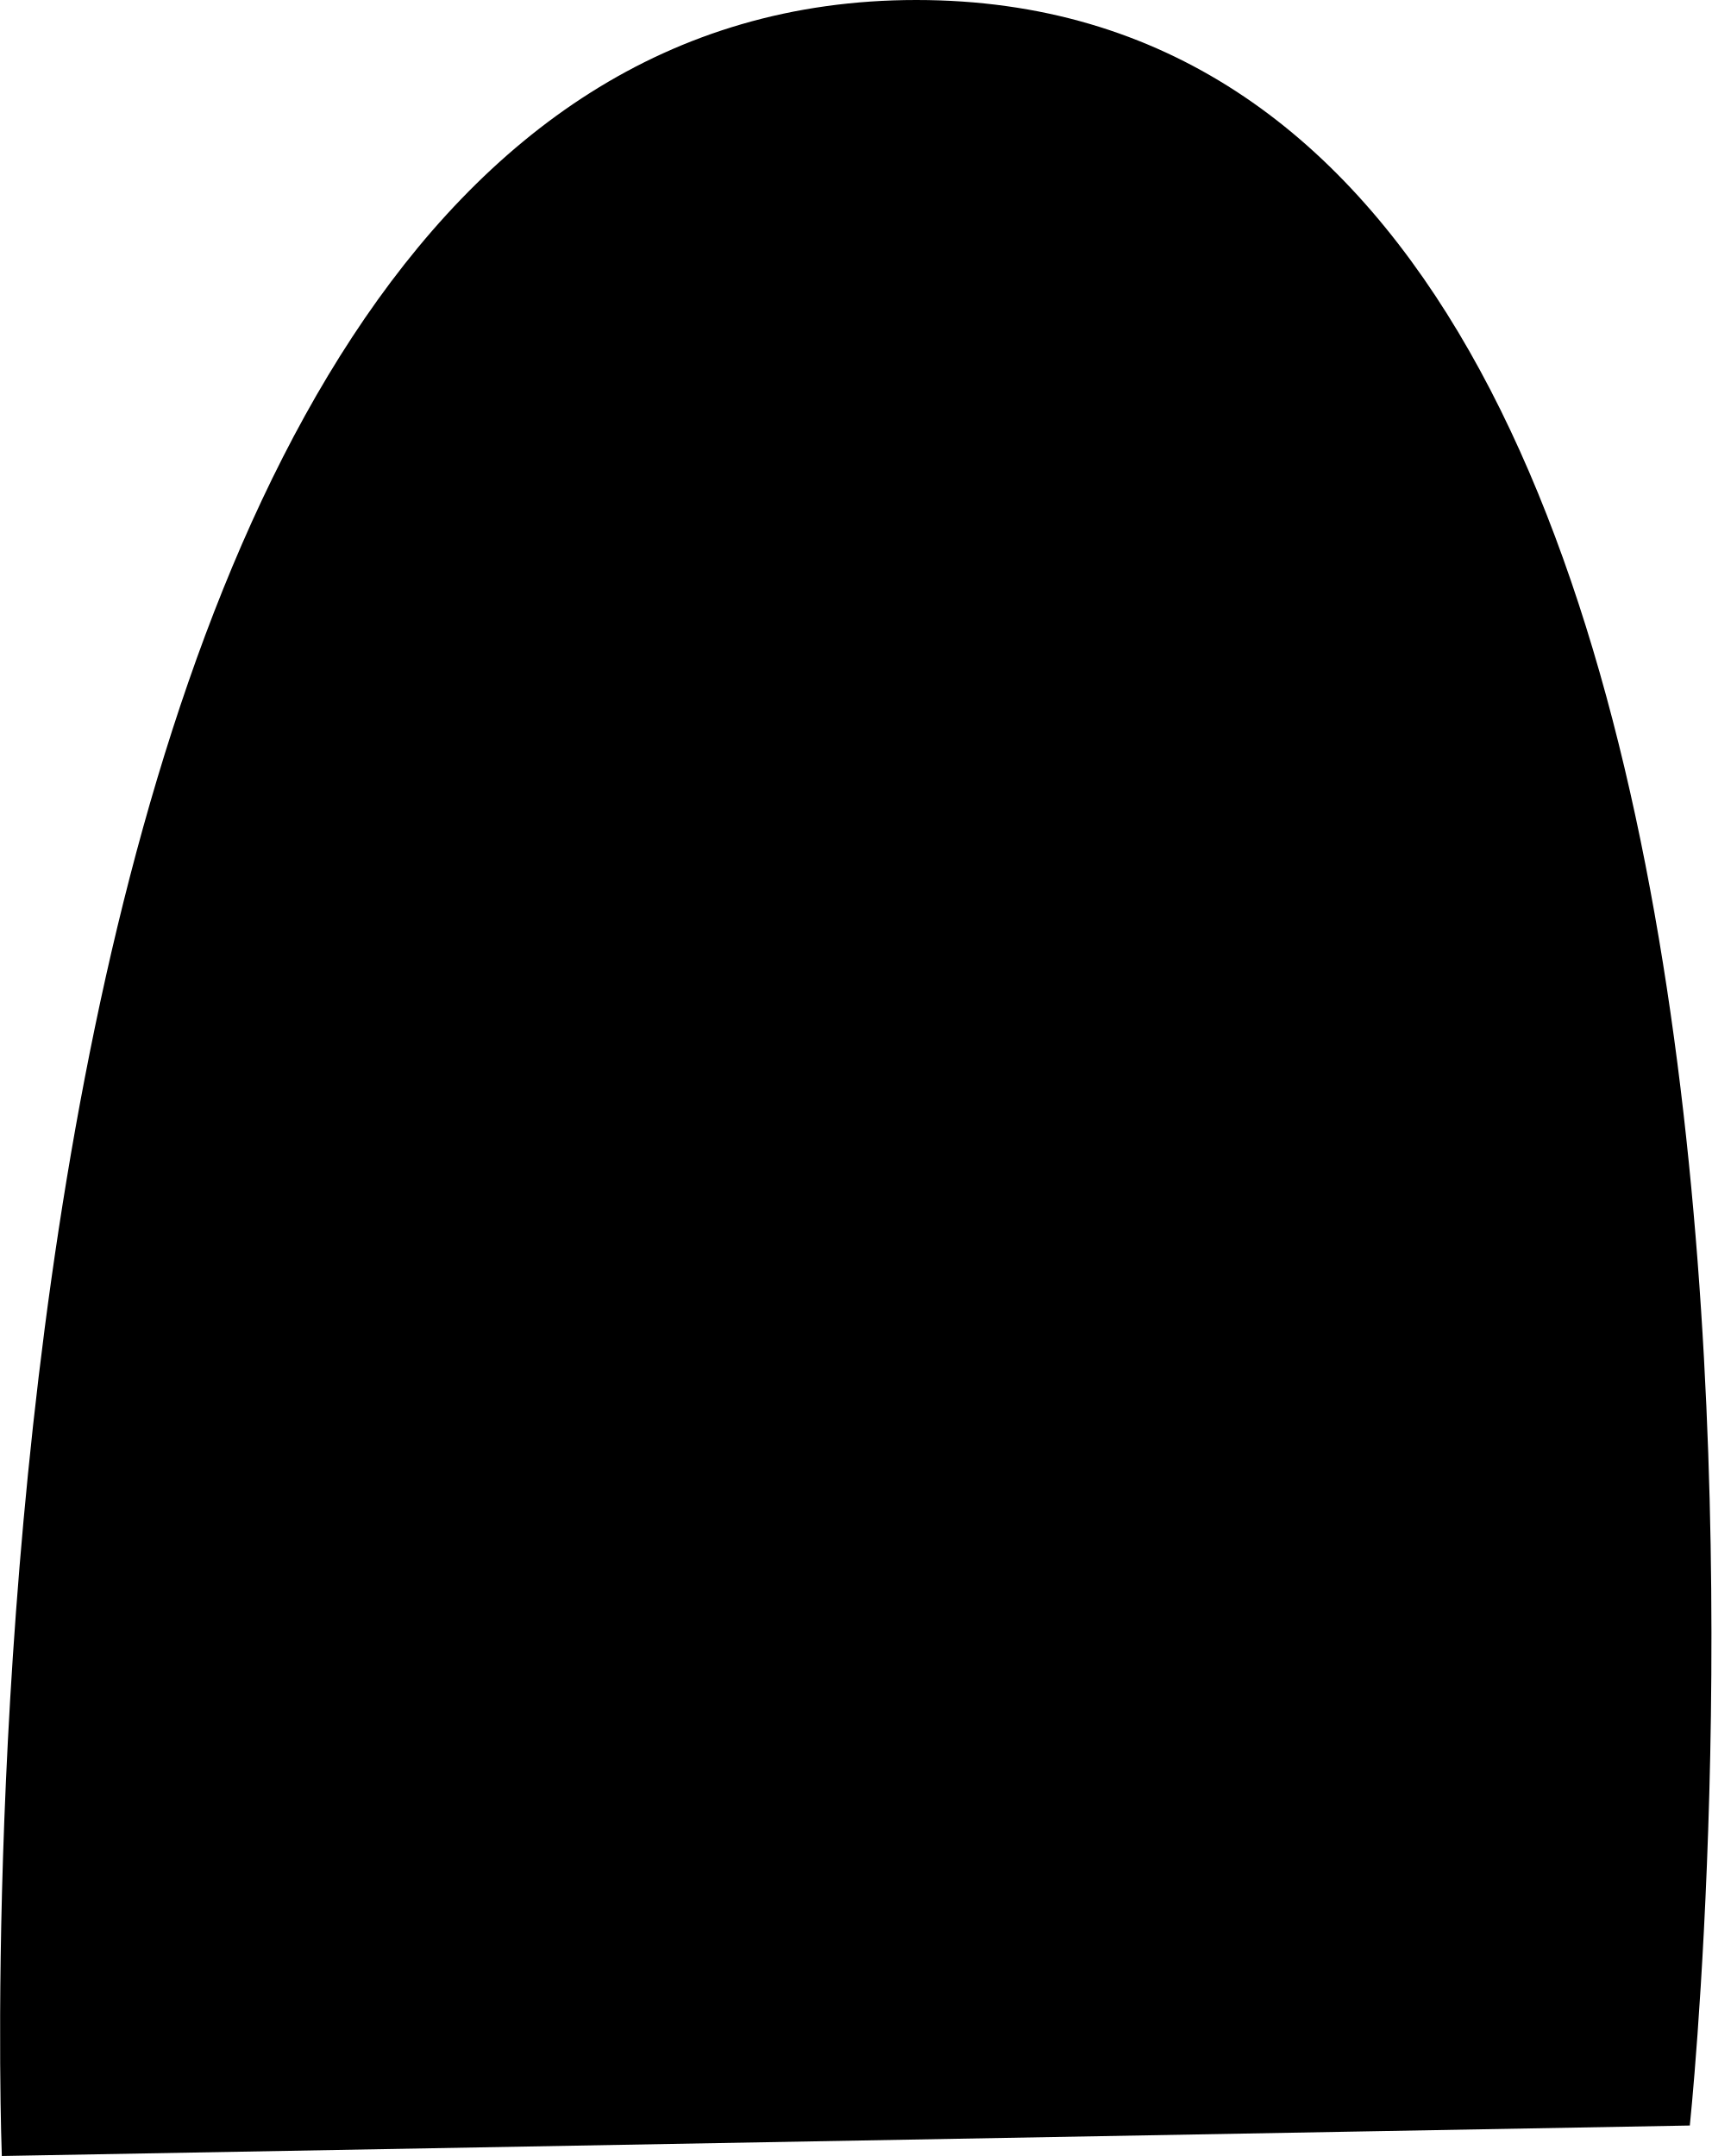
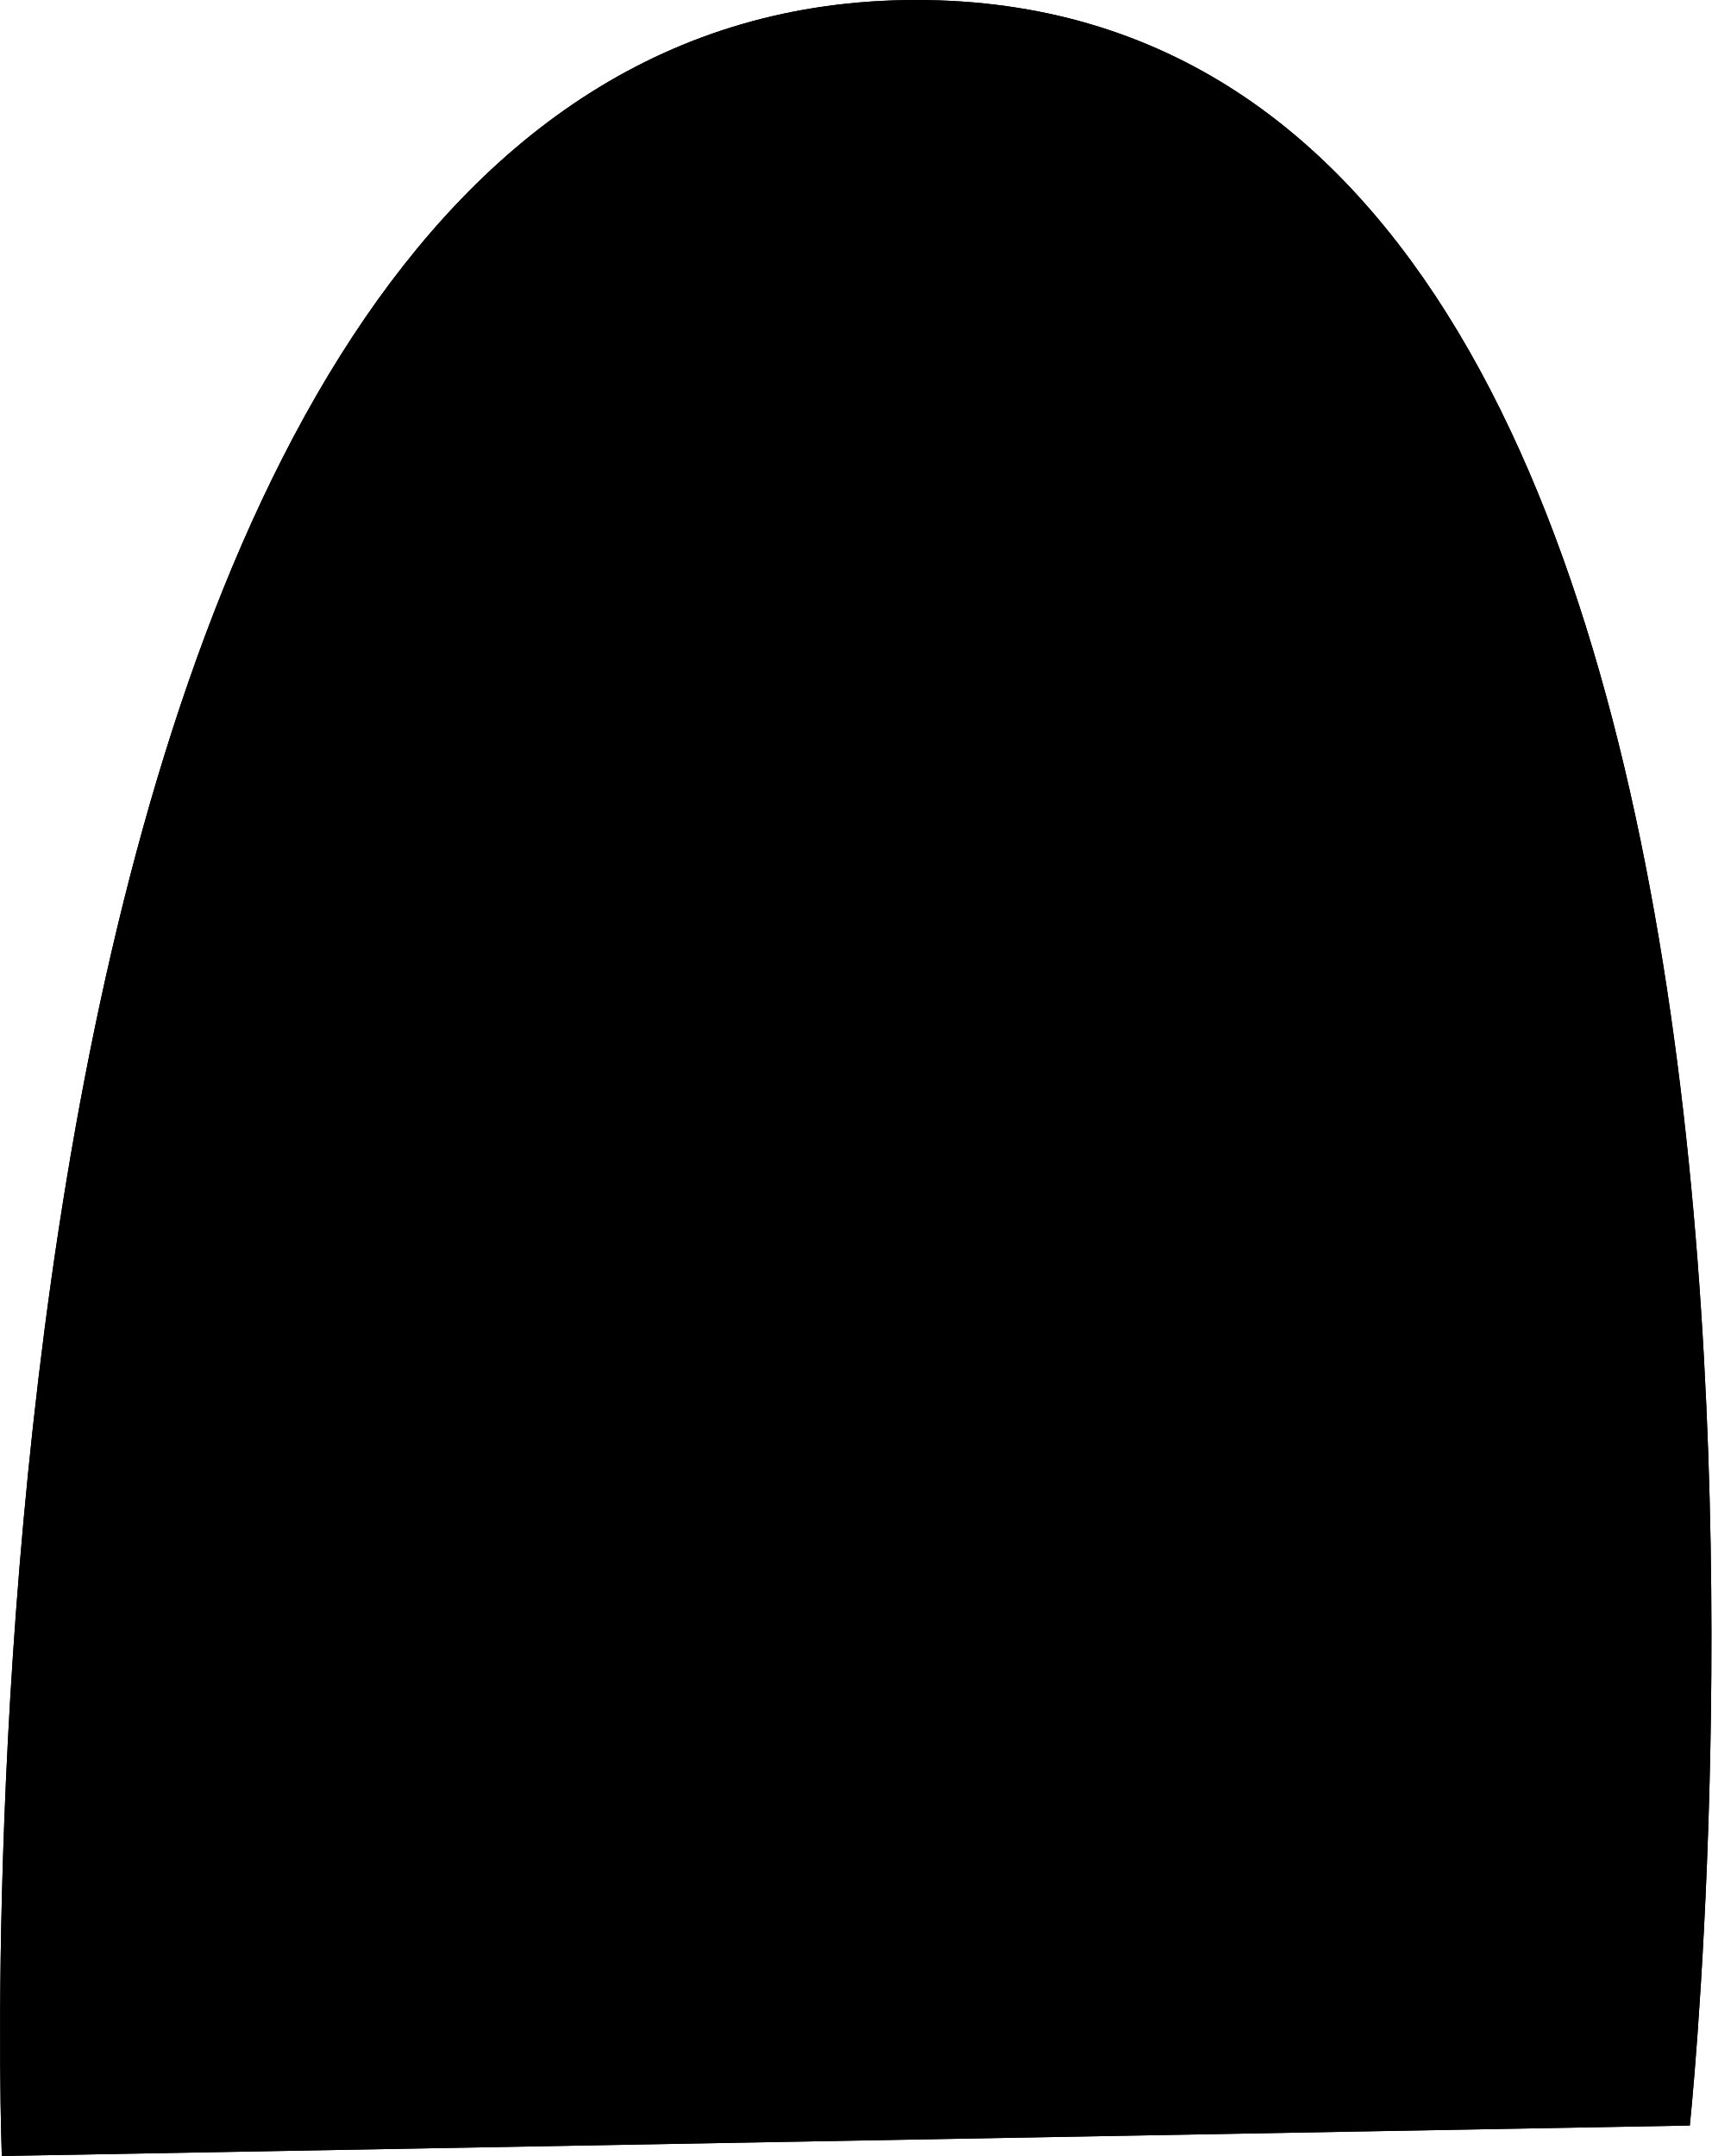
<svg xmlns="http://www.w3.org/2000/svg" id="b" viewBox="0 0 65.69 82.76">
  <g id="c">
-     <path d="M.07,82.76l64.79-1.17S73.48,0,35.17,0,.07,82.76.07,82.76Z" style="fill:fillColor; stroke-width:0px;" />
+     <path d="M.07,82.76l64.79-1.17S73.48,0,35.17,0,.07,82.76.07,82.76Z" style="stroke-width:0px;" />
+     <path d="M.07,82.76l64.79-1.17S73.48,0,35.17,0,.07,82.76.07,82.76Z" style="mix-blend-mode:multiply; stroke-width:0px;" />
  </g>
</svg>
